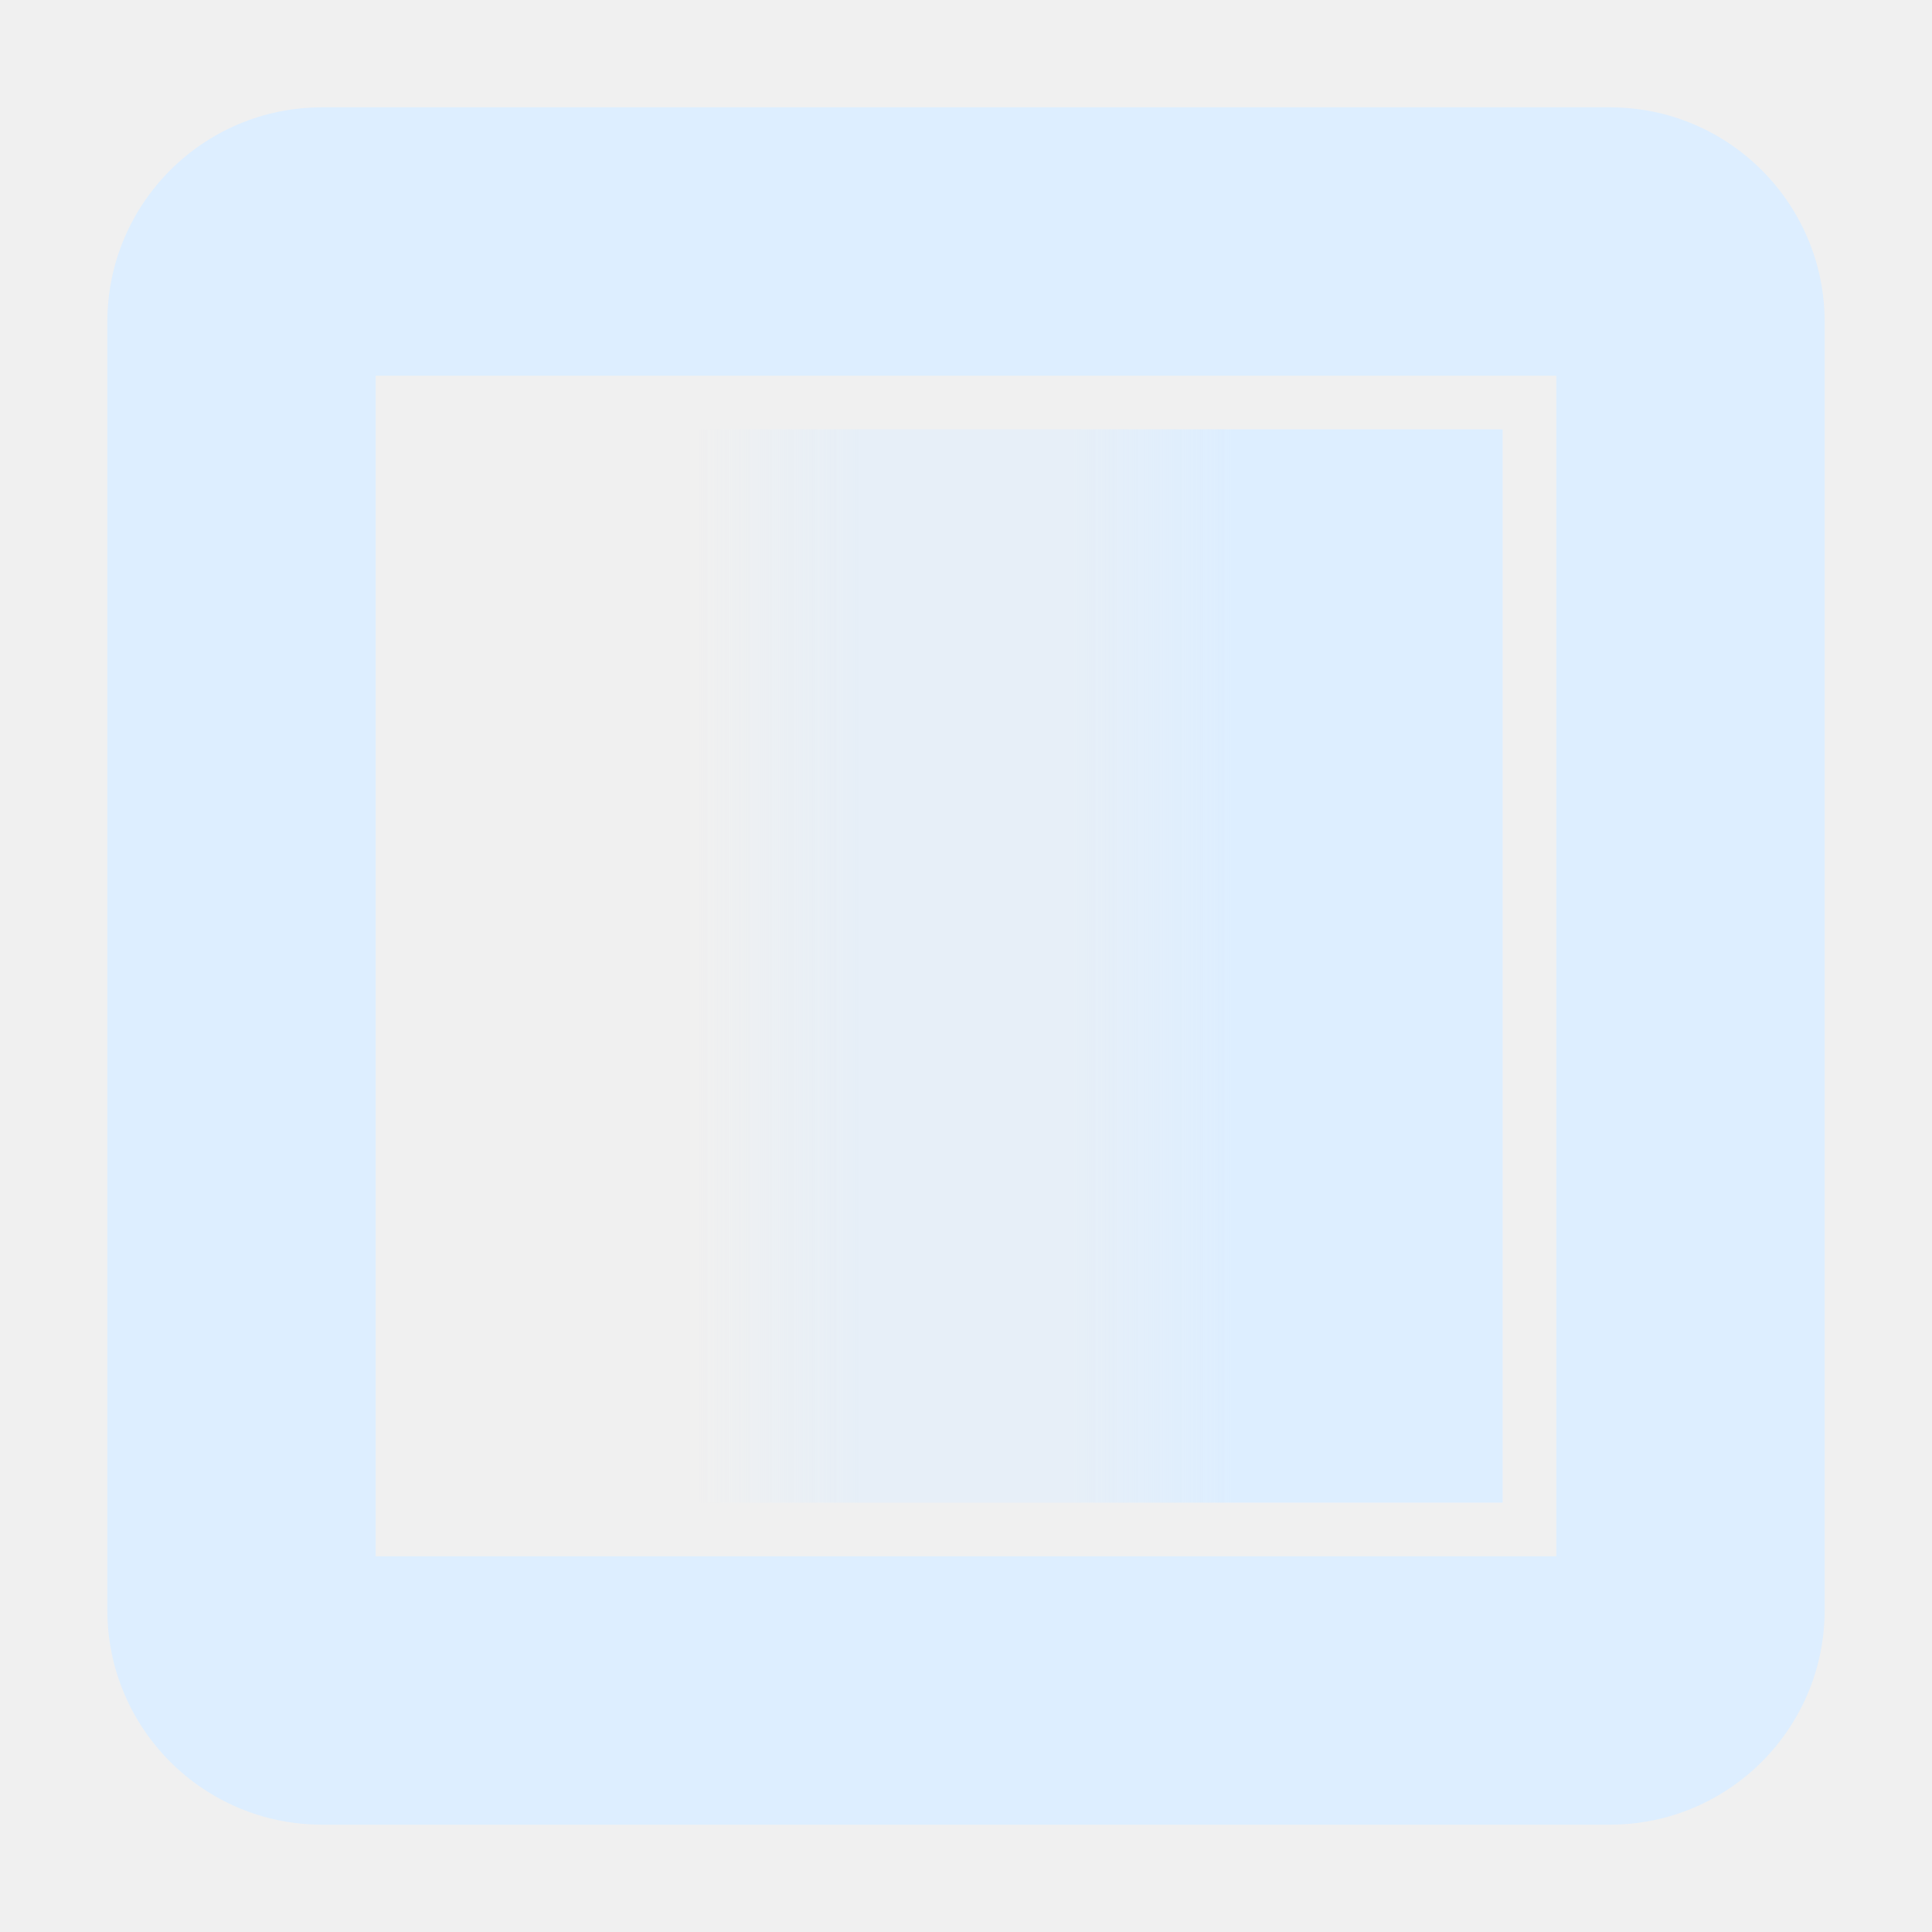
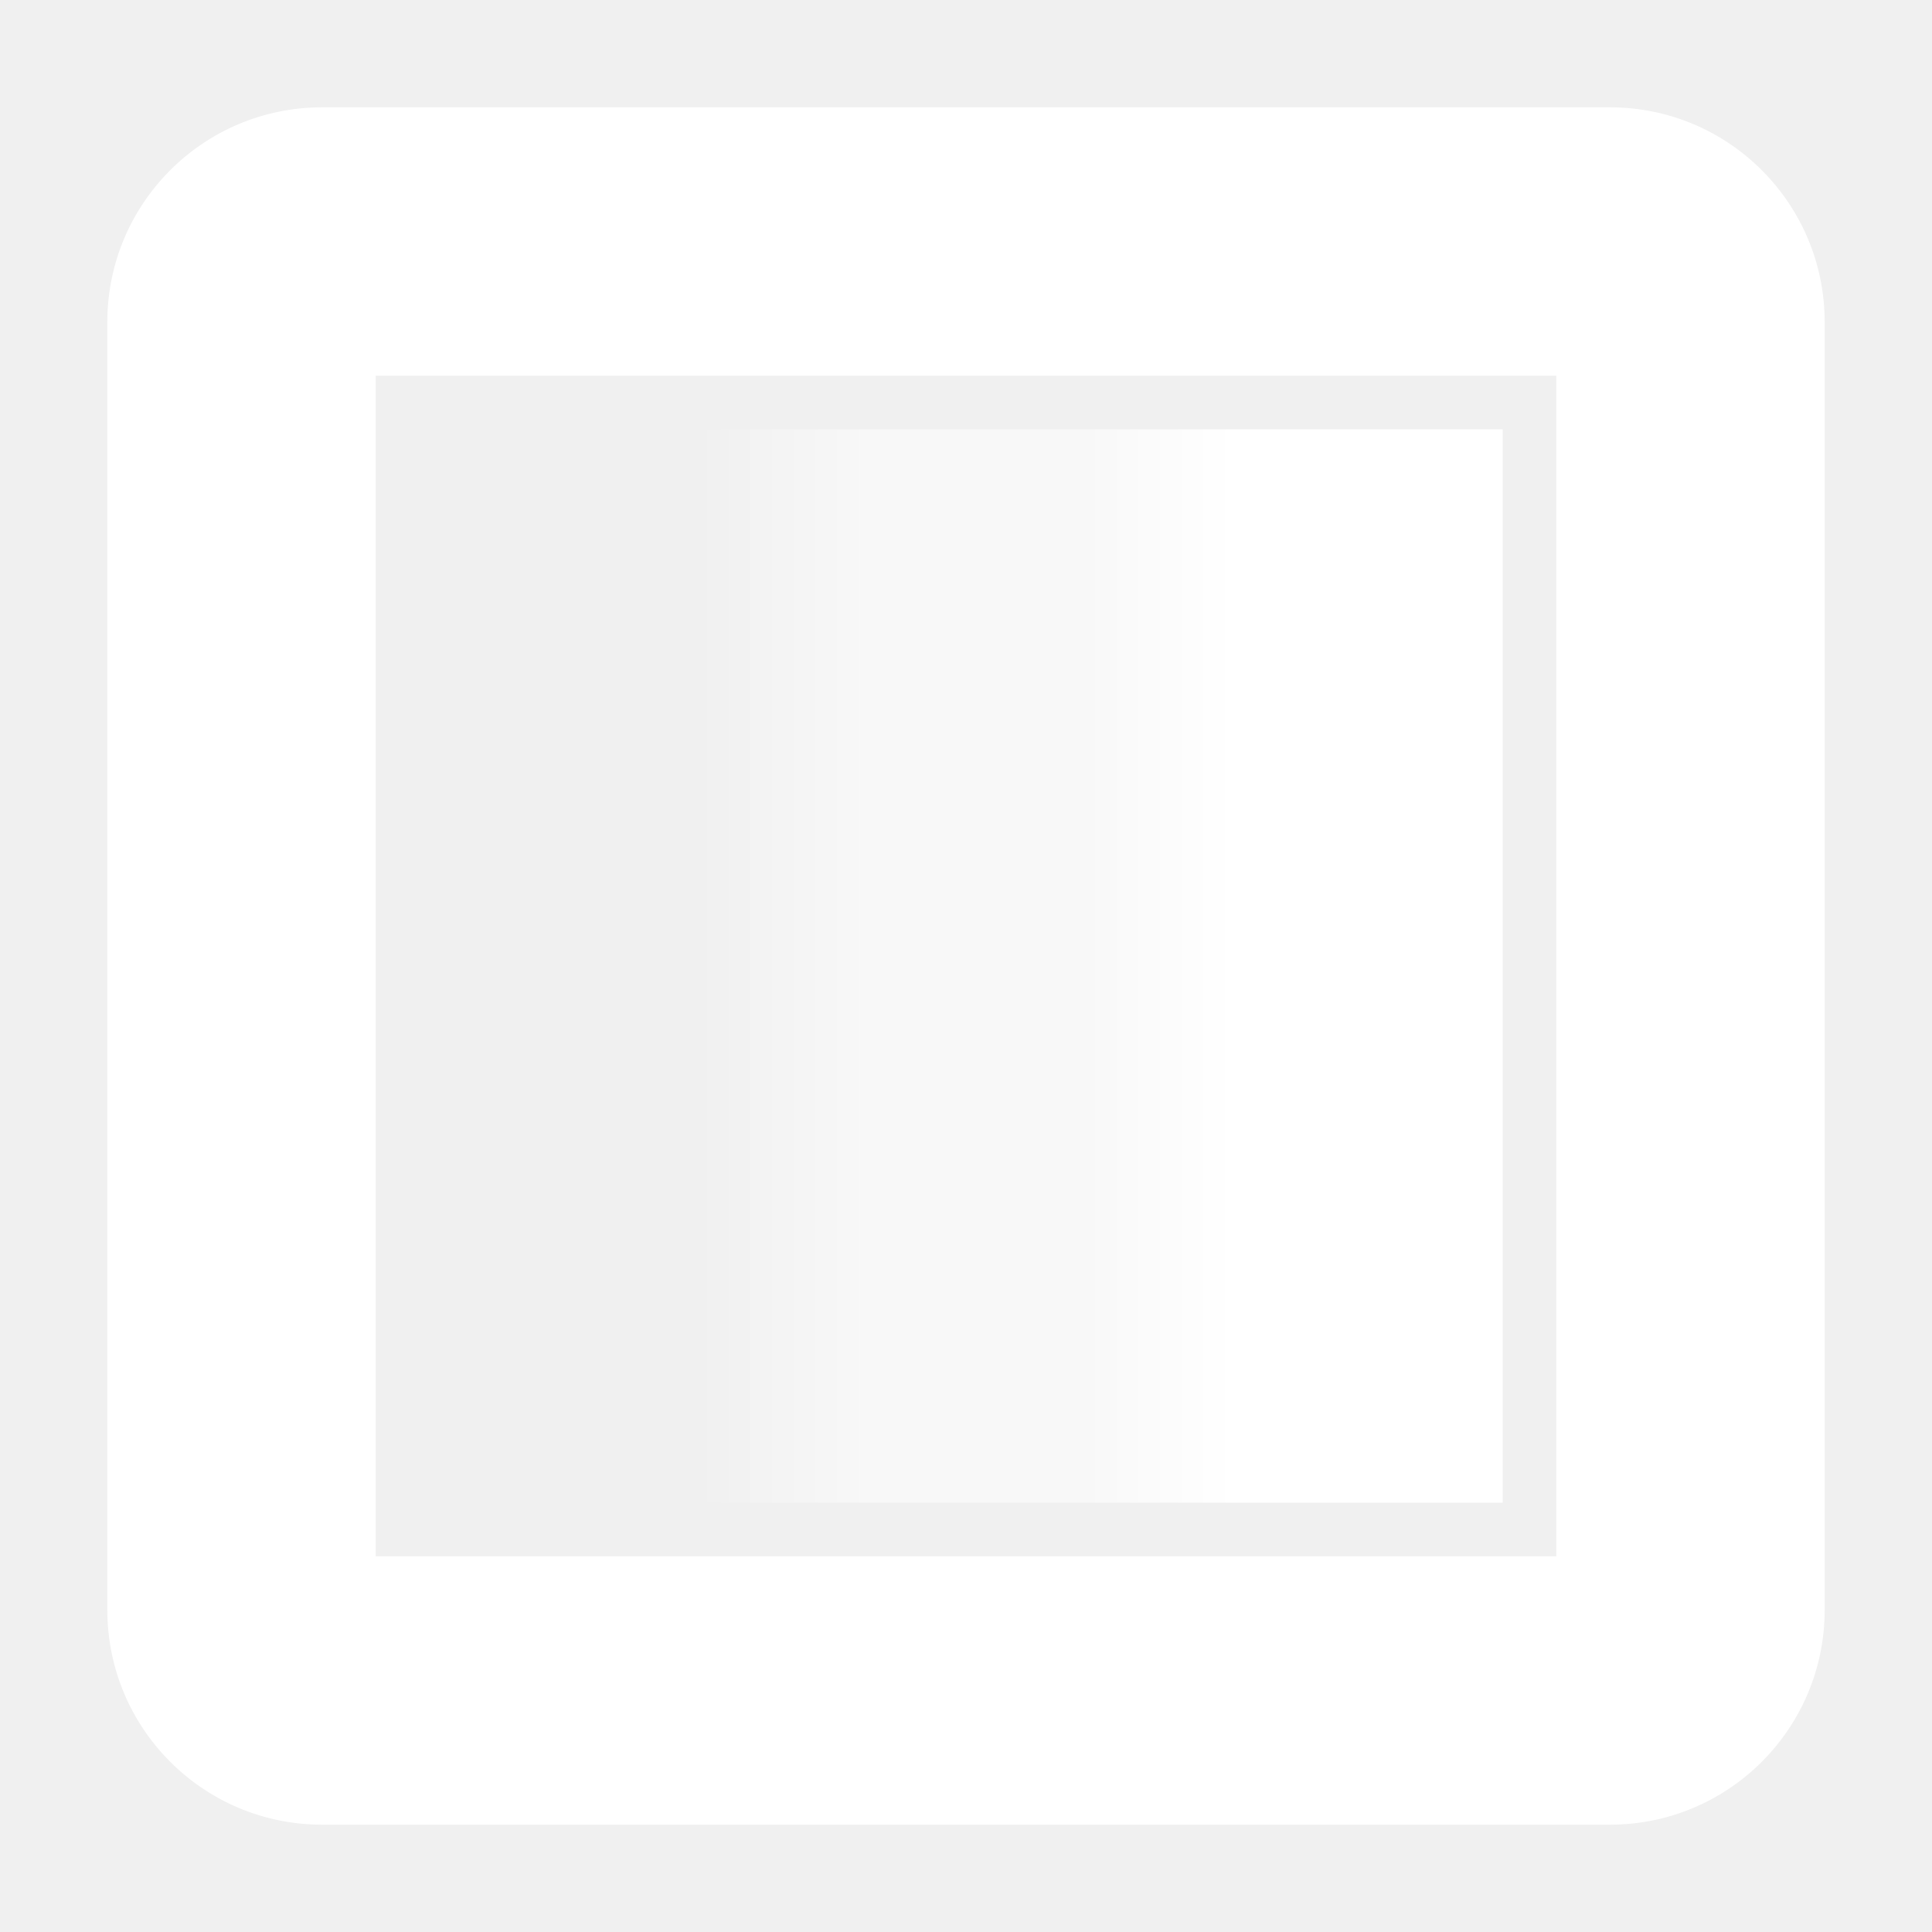
<svg xmlns="http://www.w3.org/2000/svg" height="18" width="18">
  <linearGradient id="a">
-     <stop stop-color="#def" stop-opacity="0" />
-     <stop offset=".25" stop-color="#def" stop-opacity="0" />
-     <stop offset=".4" stop-color="#def" stop-opacity=".5" />
-     <stop offset=".6" stop-color="#def" stop-opacity=".5" />
-     <stop offset=".75" stop-color="#def" />
+     <stop stop-color="#fff" stop-opacity="0" />
+     <stop offset=".25" stop-color="#fff" stop-opacity="0" />
+     <stop offset=".4" stop-color="#fff" stop-opacity=".5" />
+     <stop offset=".6" stop-color="#fff" stop-opacity=".5" />
+     <stop offset=".75" stop-color="#fff" />
  </linearGradient>
-   <path d="M3 1a2 2 0 00-2 2v12a2 2 0 002 2h12a2 2 0 002-2V3a2 2 0 00-2-2zm.5 2.5h11v11h-11z" fill="#def" />
+   <path d="M3 1a2 2 0 00-2 2v12a2 2 0 002 2h12a2 2 0 002-2V3a2 2 0 00-2-2zm.5 2.5h11v11h-11z" fill="#fff" />
  <path d="M4 4v10h10v-10z" fill="url(#a)" />
</svg>
